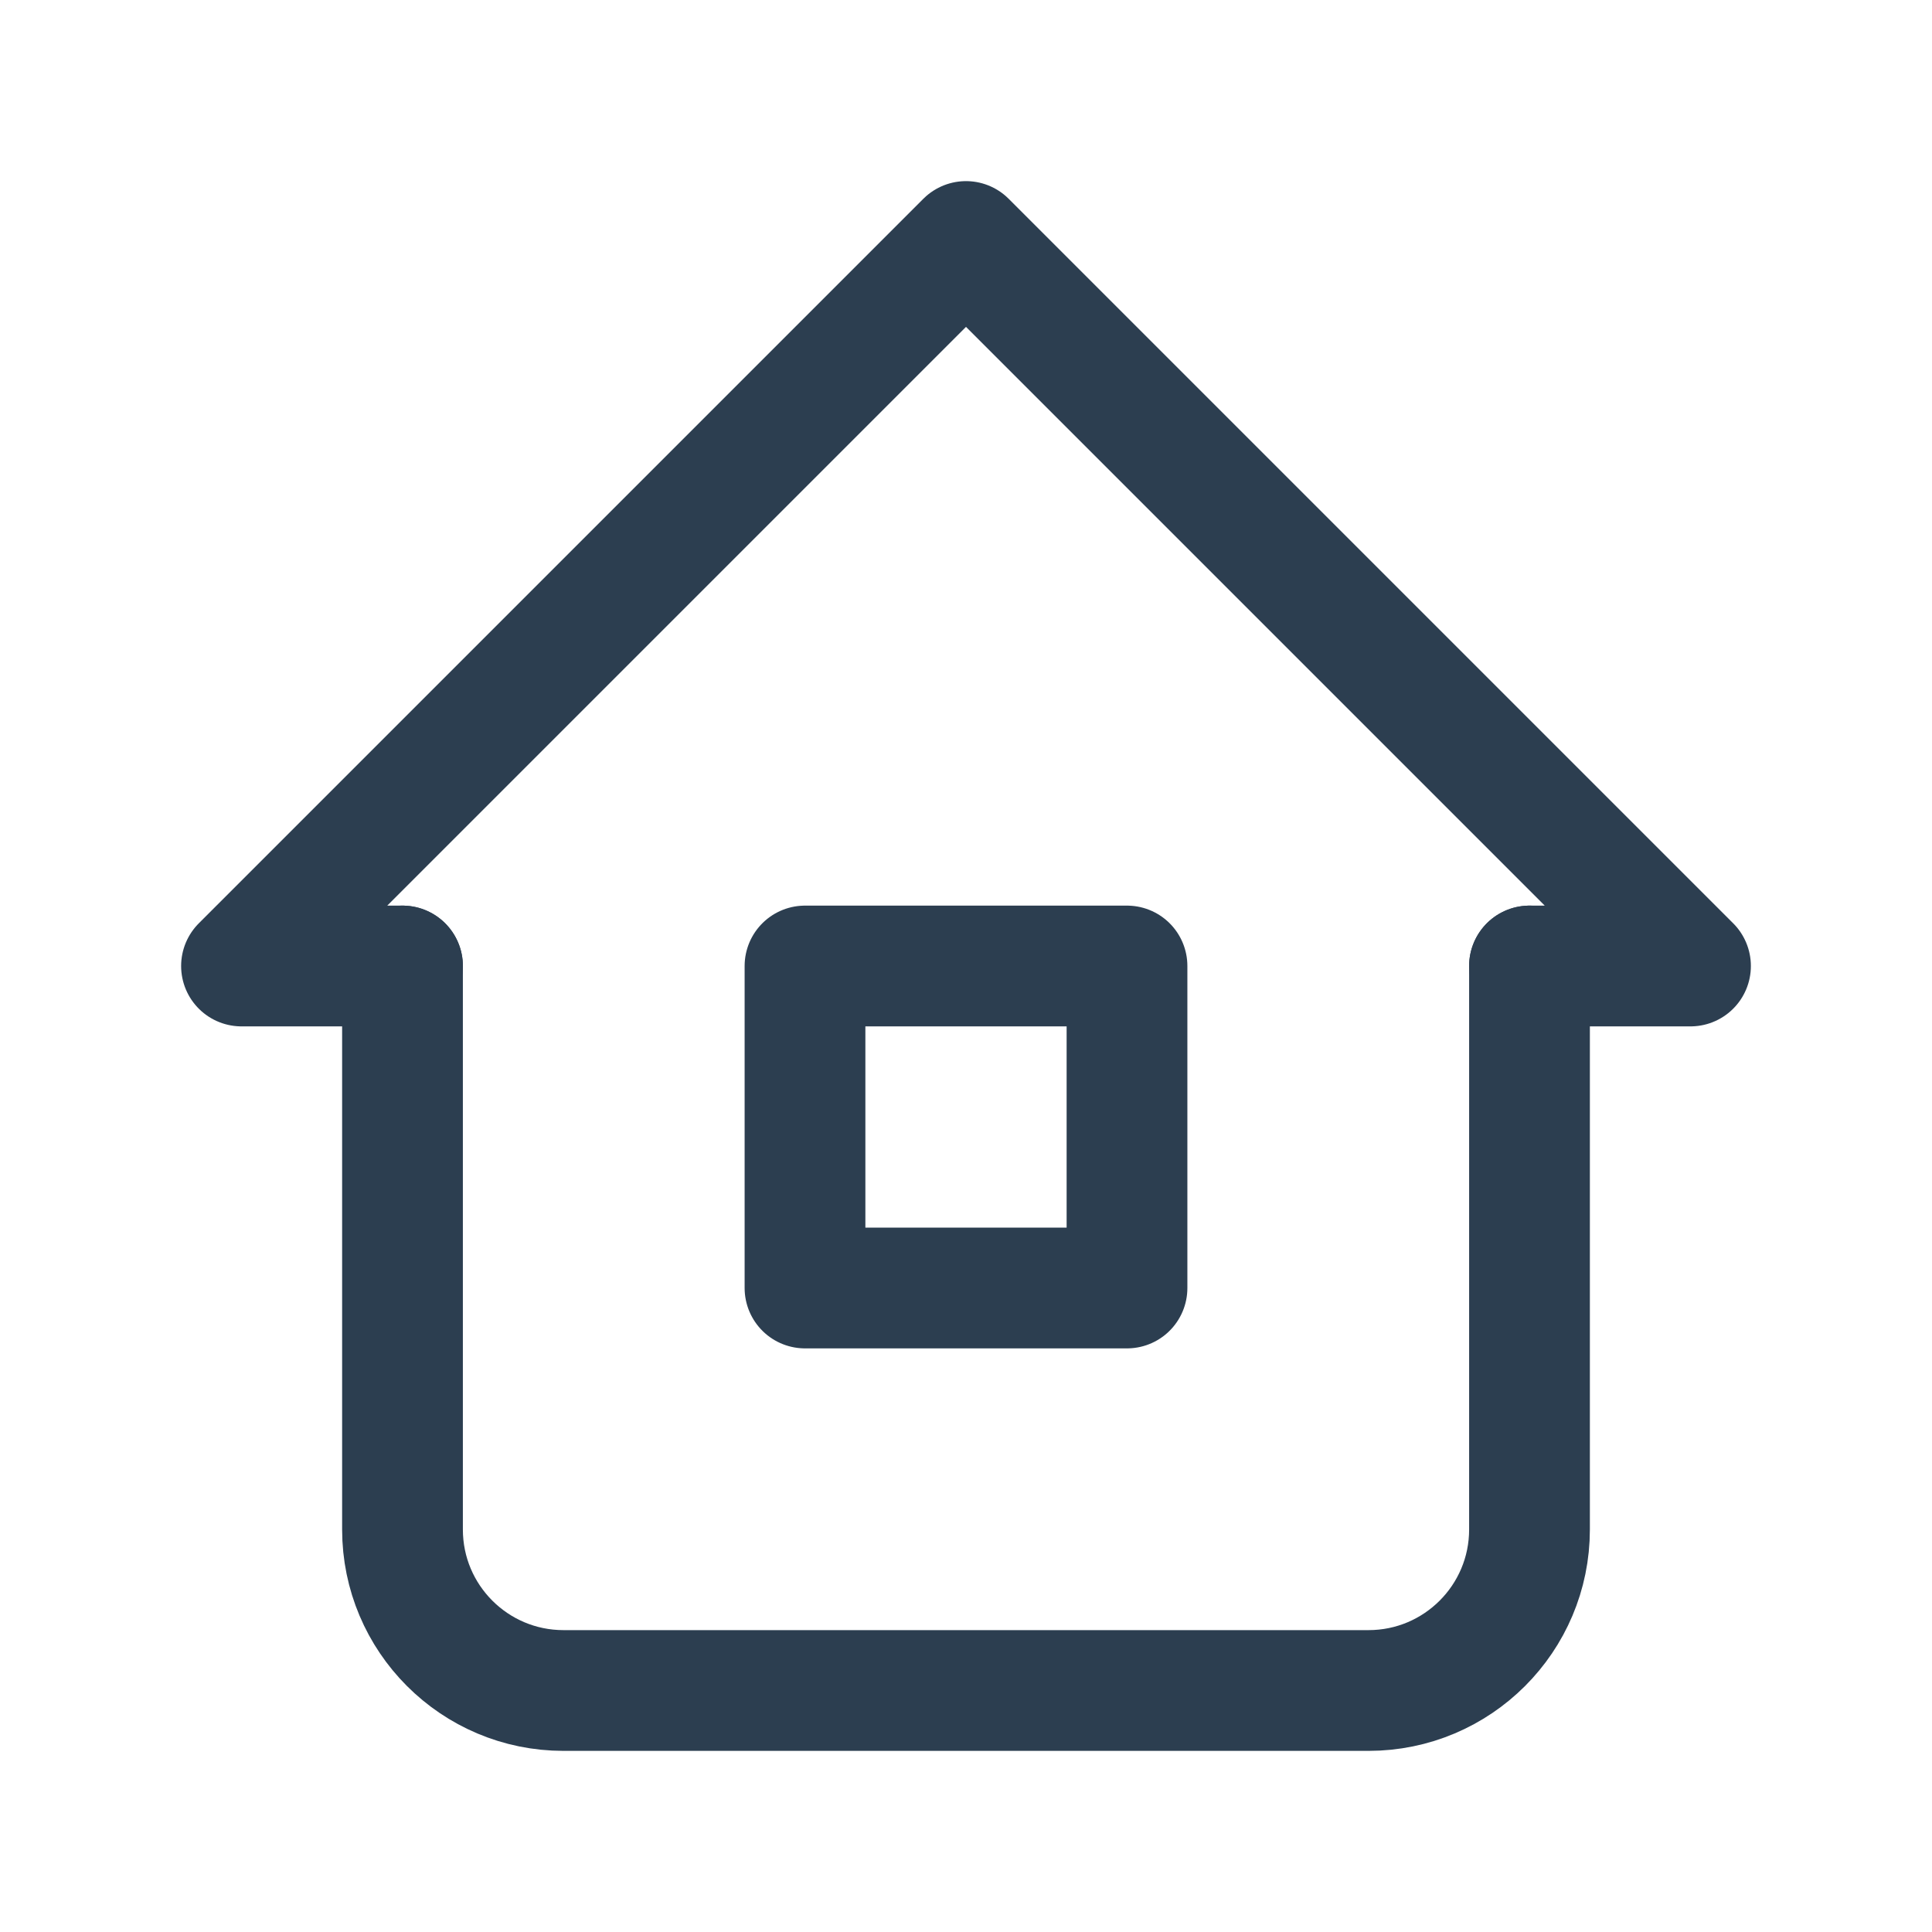
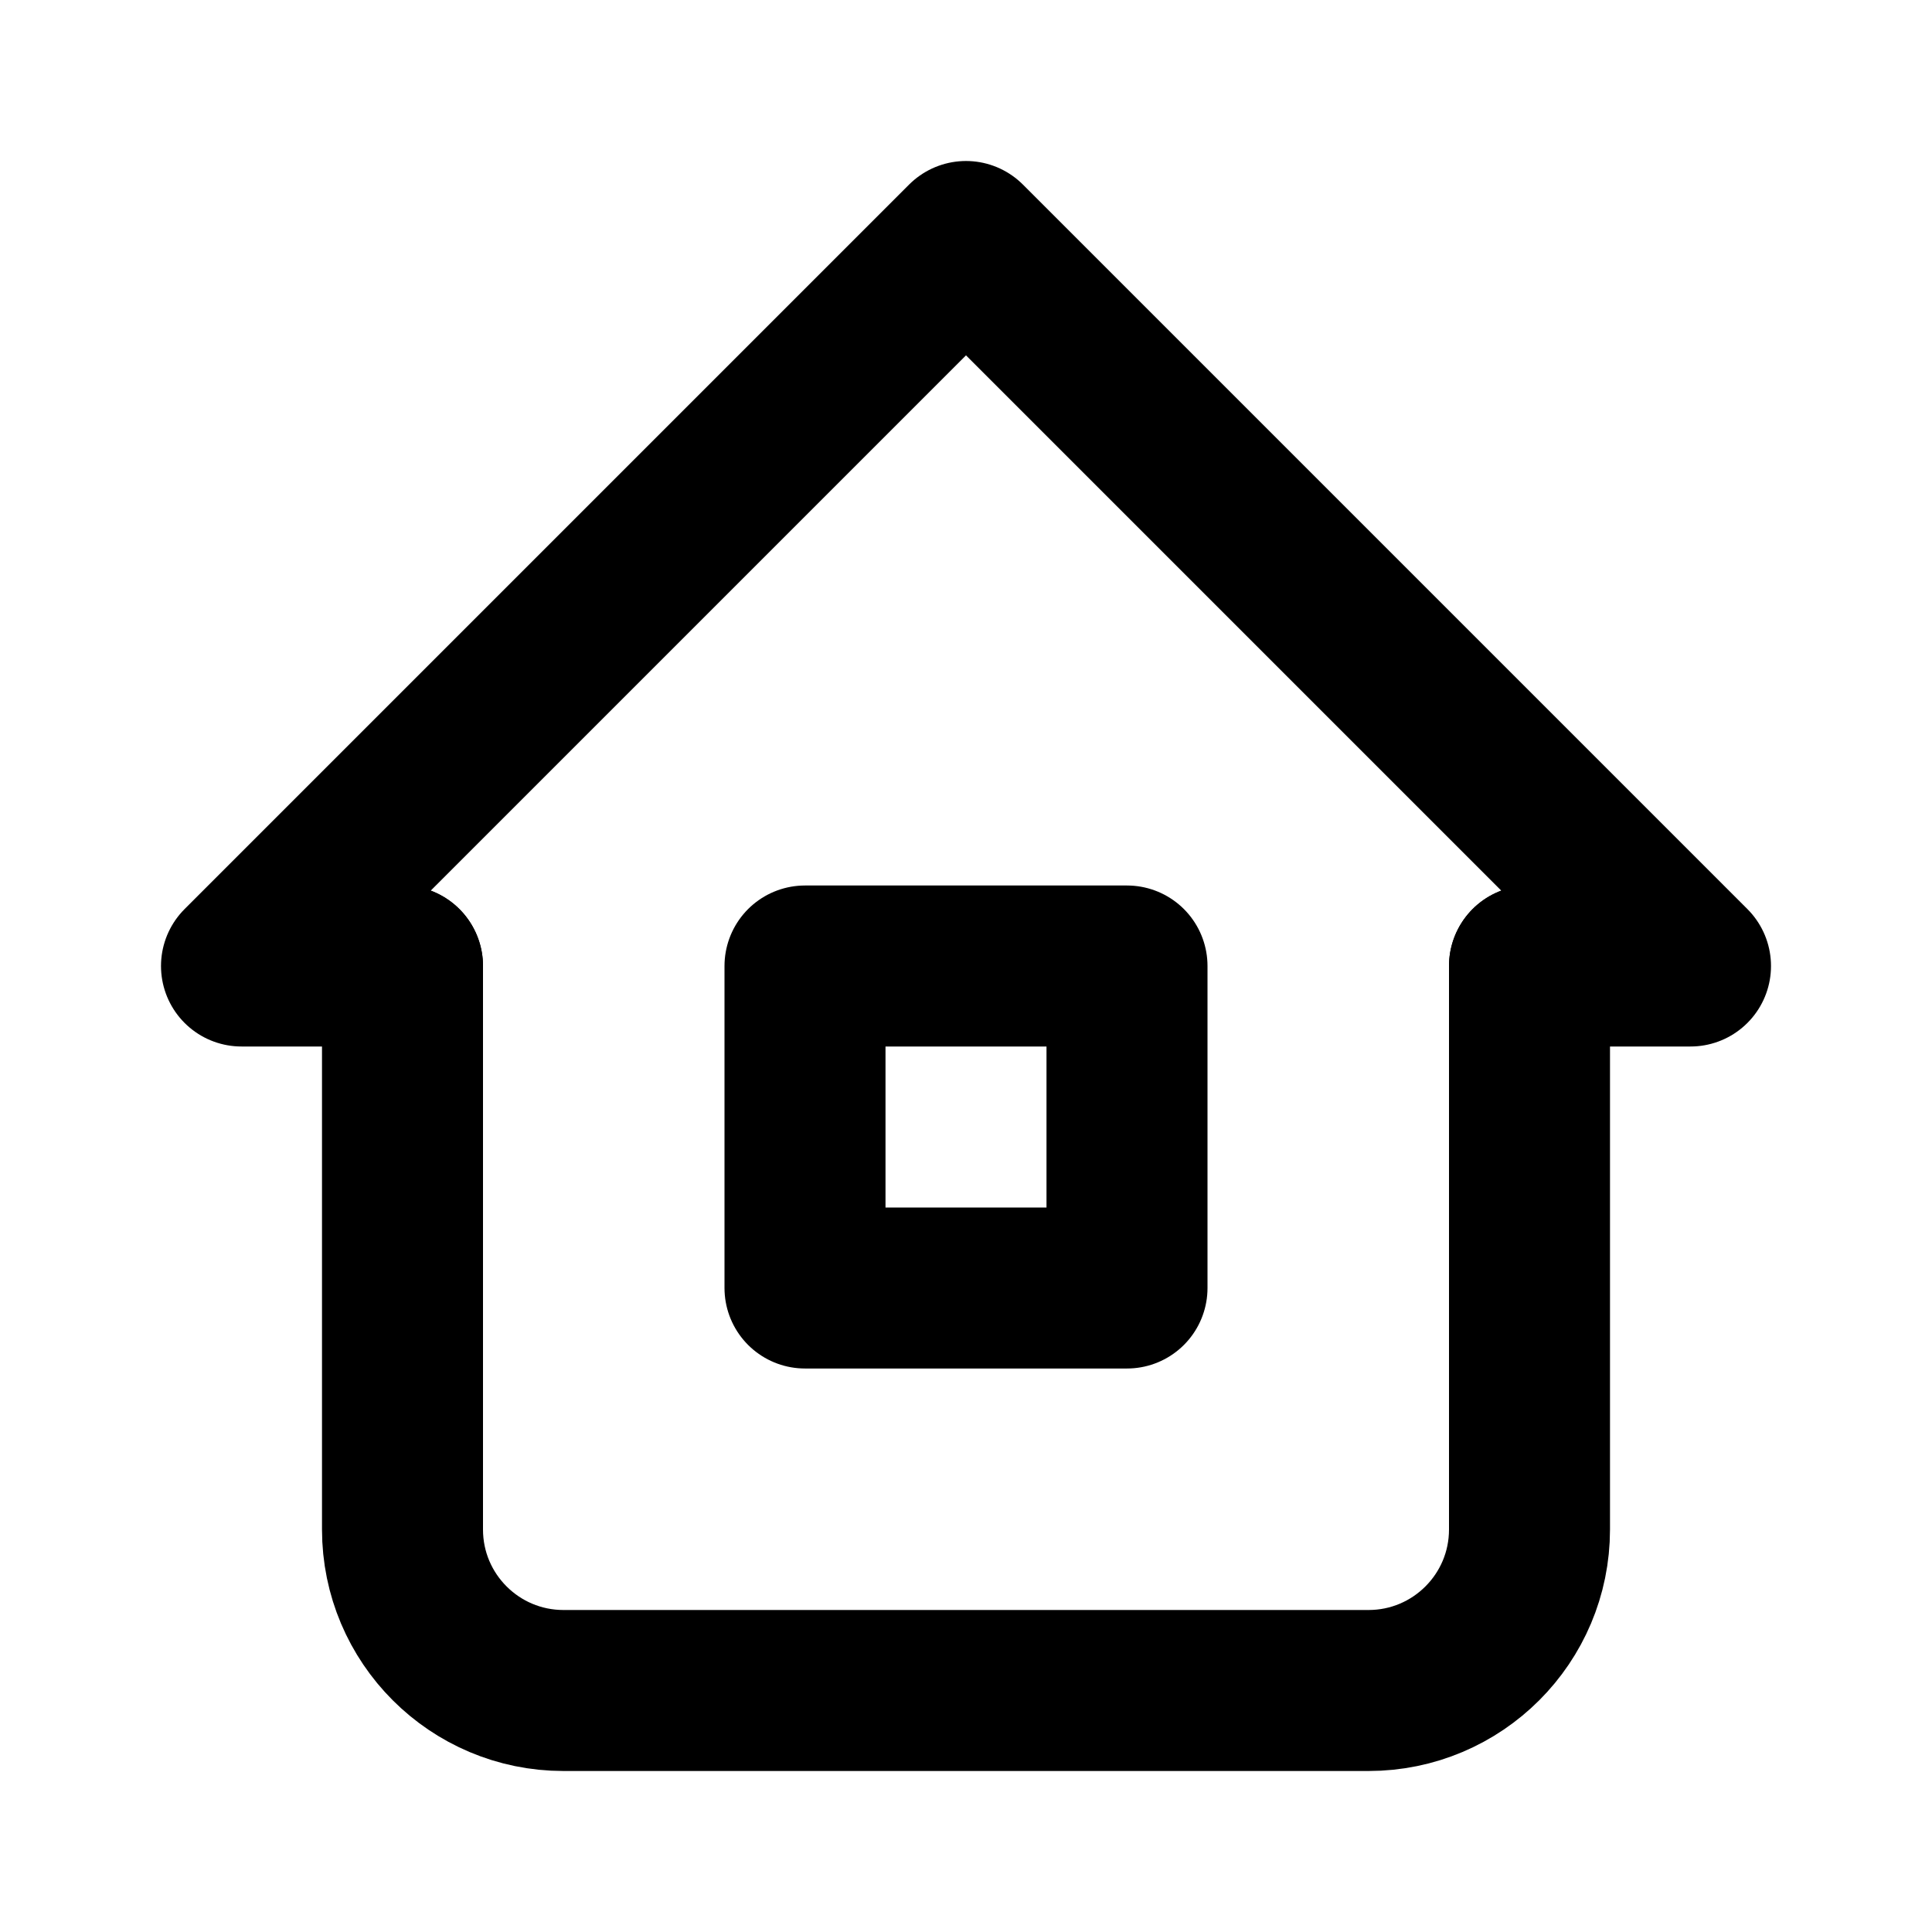
- <svg xmlns="http://www.w3.org/2000/svg" width="24" height="24" viewBox="0 0 24 24" stroke-width="1.5" stroke="#2c3e50" fill="none" stroke-linecap="round" stroke-linejoin="round">
+ <svg xmlns="http://www.w3.org/2000/svg" width="30" height="30" viewBox="0 0 24 24" stroke-width="2.0" stroke="currentColor" fill="none" stroke-linecap="round" stroke-linejoin="round">
  <path stroke="none" d="M0 0h24v24H0z" fill="none" />
  <polyline points="5 12 3 12 12 3 21 12 19 12" />
  <path d="M5 12v7a2 2 0 0 0 2 2h10a2 2 0 0 0 2 -2v-7" />
  <rect x="10" y="12" width="4" height="4" />
</svg>
